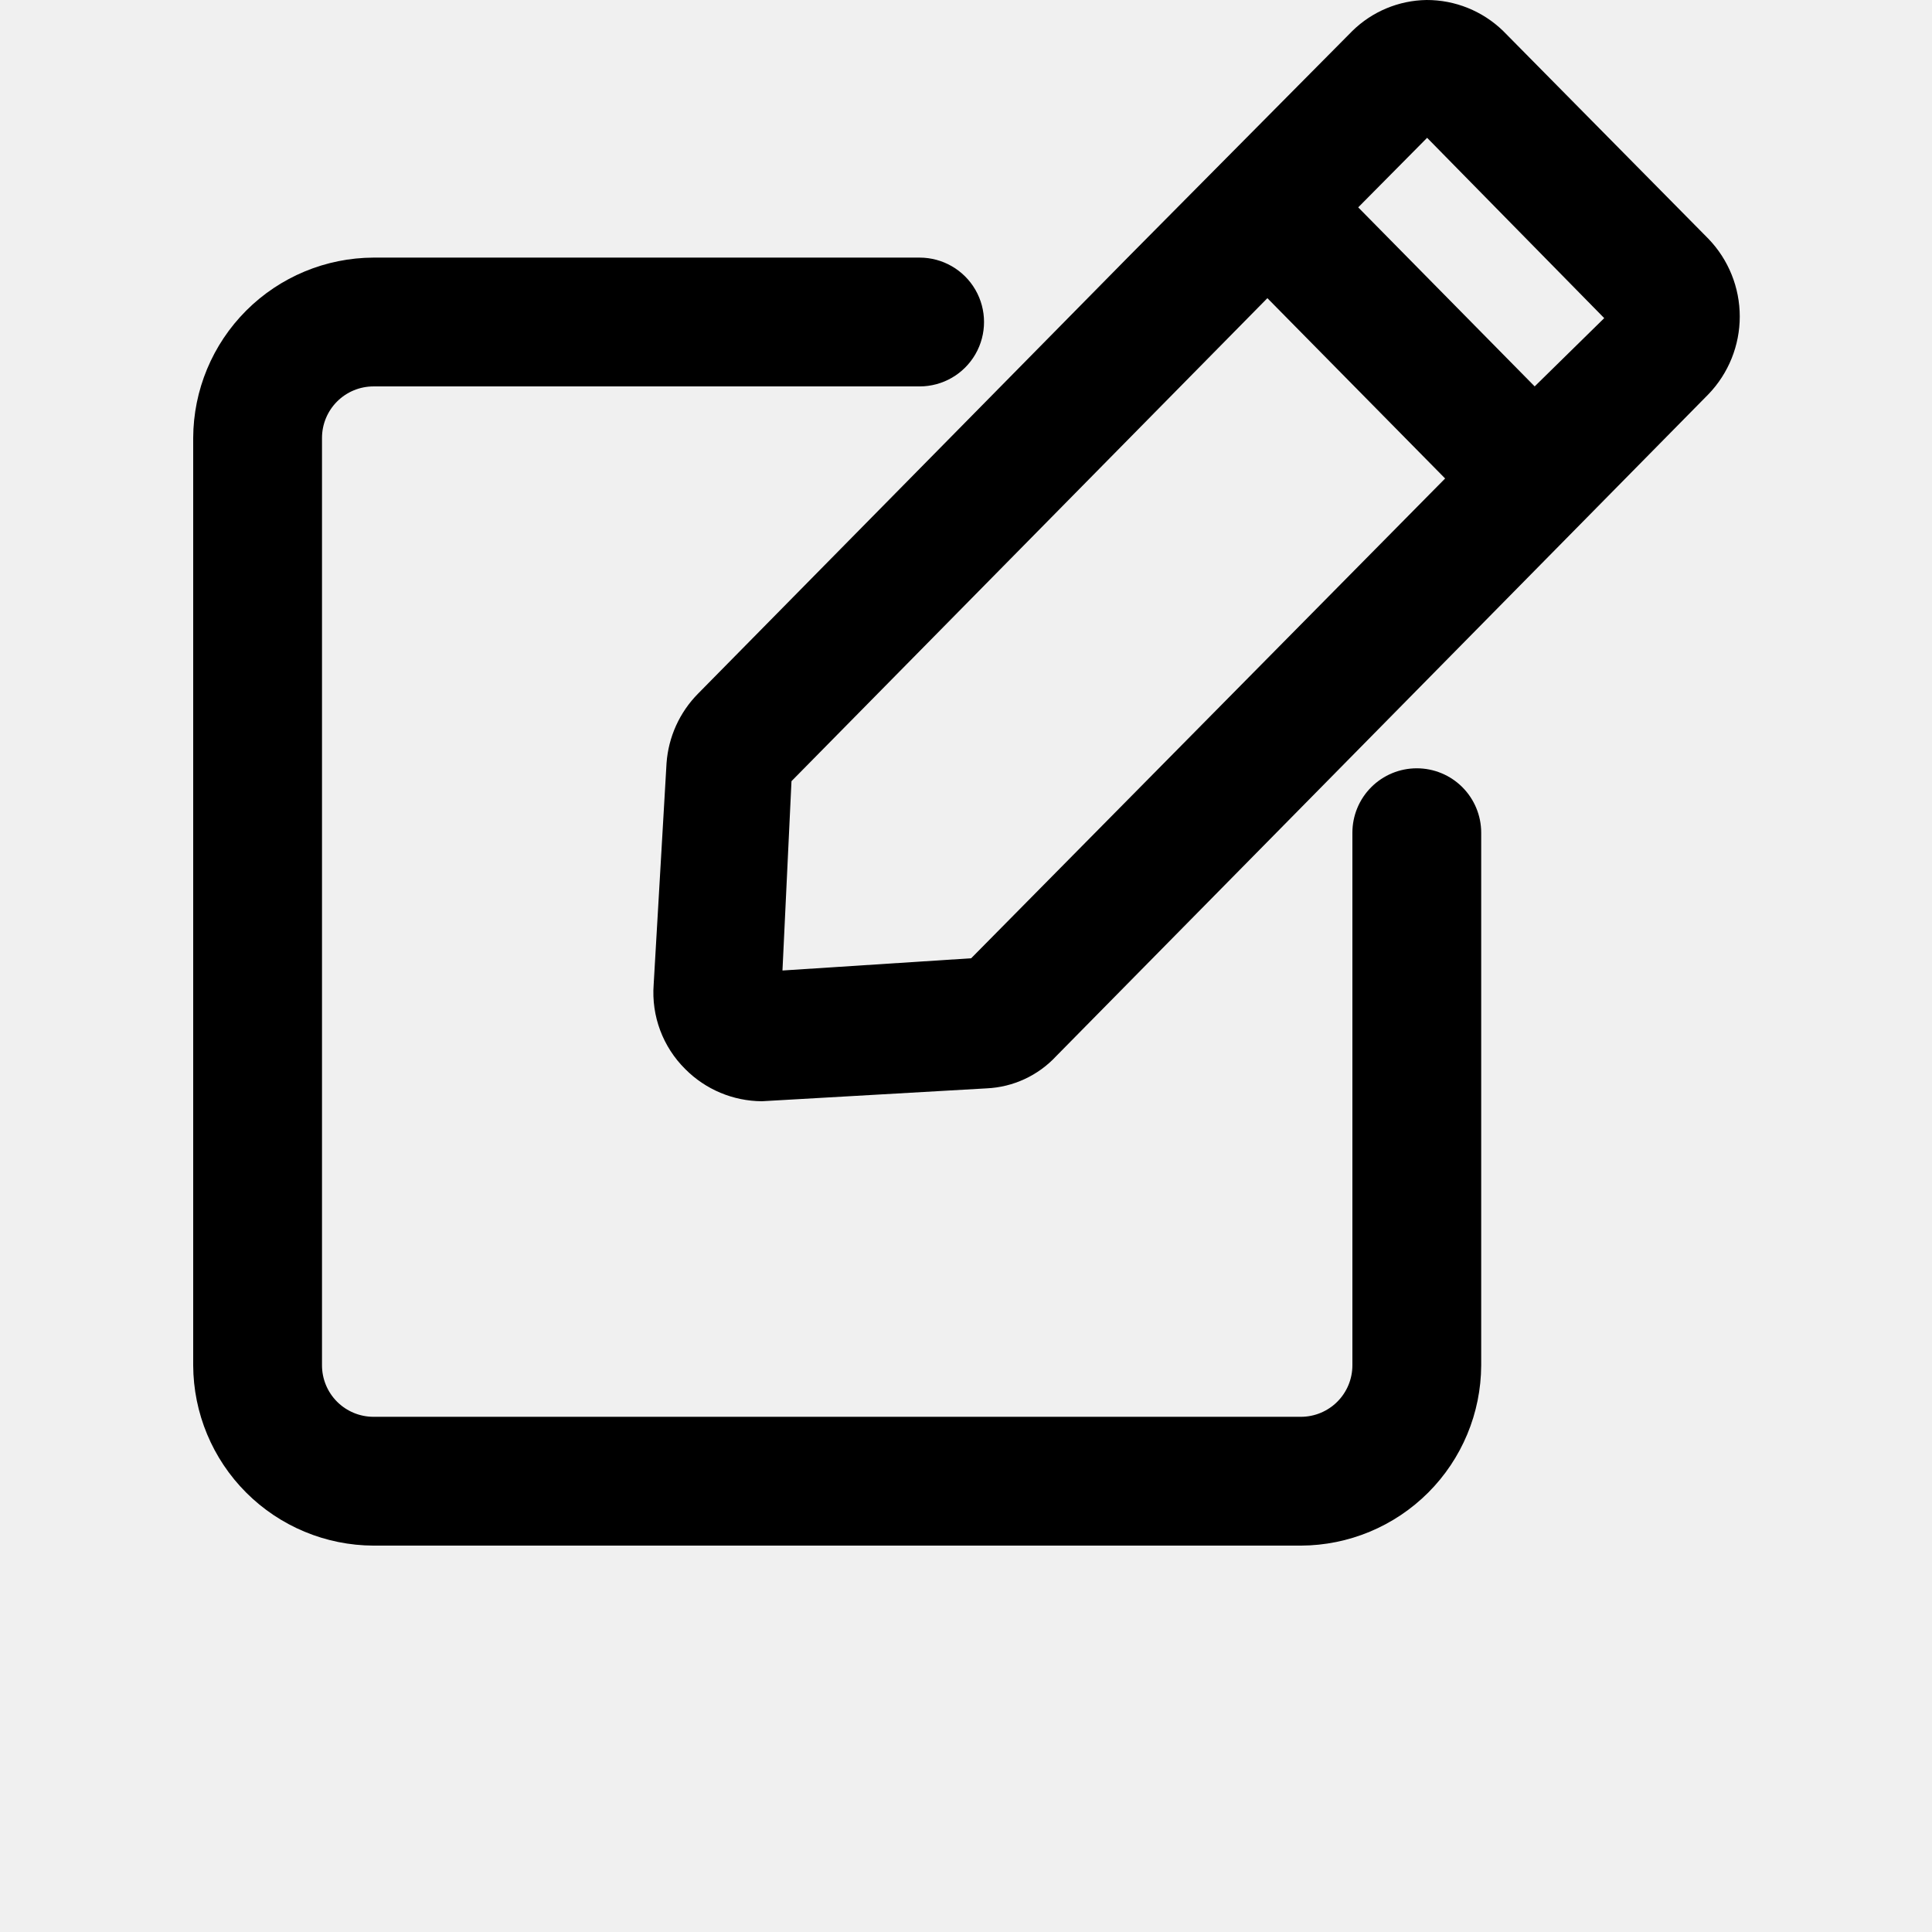
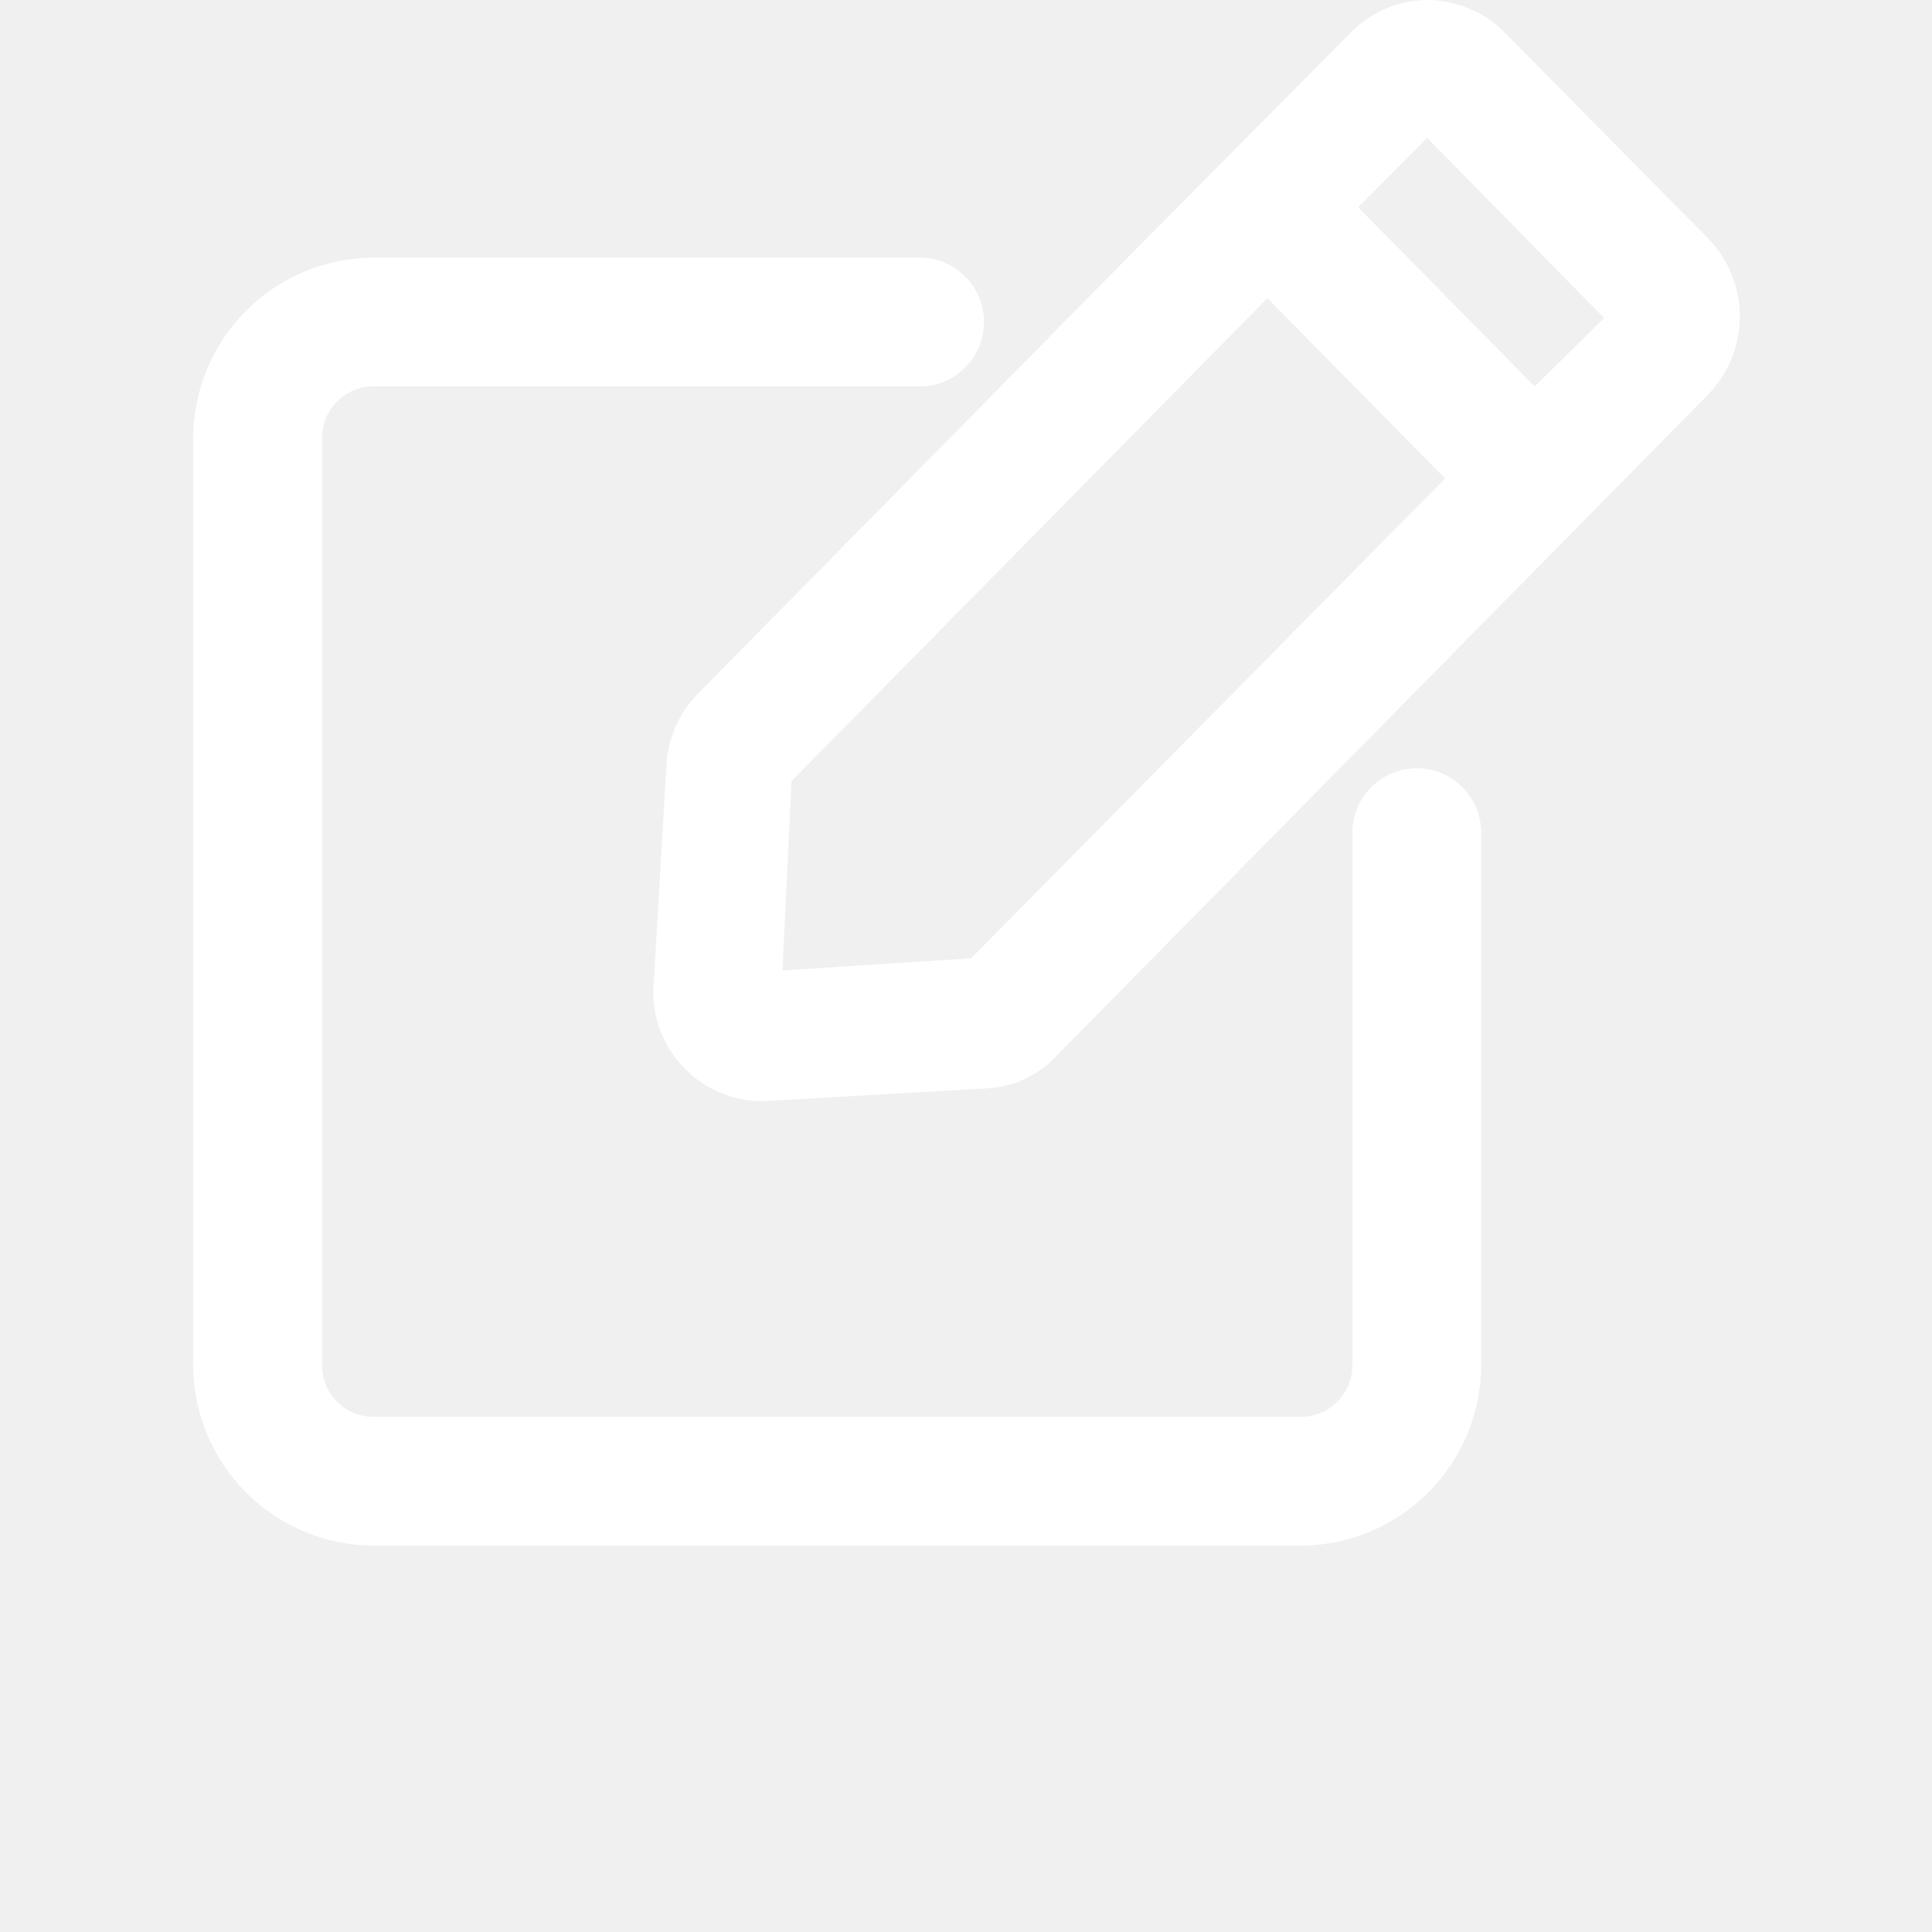
<svg xmlns="http://www.w3.org/2000/svg" width="700pt" height="700pt" version="1.1" viewBox="0 0 700 700">
  <g>
-     <path d="m513.33 278.37c-6.188 0-12.121 2.457-16.496 6.832-4.379 4.379-6.836 10.312-6.836 16.5v192.97c0 4.949-1.965 9.699-5.469 13.199-3.5 3.5-8.246 5.465-13.199 5.465h-336c-4.949 0-9.699-1.965-13.199-5.465s-5.465-8.25-5.465-13.199v-336c0-4.953 1.965-9.699 5.465-13.199 3.5-3.504 8.25-5.469 13.199-5.469h197.87c8.336 0 16.039-4.449 20.207-11.668s4.168-16.113 0-23.332-11.871-11.668-20.207-11.668h-197.87c-17.309 0.062-33.891 6.965-46.129 19.203-12.238 12.242-19.141 28.824-19.203 46.133v336c0.062 17.309 6.965 33.891 19.203 46.129s28.82 19.141 46.129 19.203h336c17.309-0.062 33.891-6.965 46.133-19.203 12.238-12.238 19.141-28.82 19.203-46.129v-192.97c0-6.188-2.461-12.121-6.836-16.5-4.375-4.375-10.309-6.832-16.5-6.832z" />
-     <path d="m544.6 11.199c-7.438-7.215-17.406-11.238-27.77-11.199-10.047 0.156-19.652 4.164-26.832 11.199l-81.434 82.133-155.63 157.97c-6.695 6.766-10.75 15.703-11.434 25.199l-4.668 80.266c-0.844 11.371 3.336 22.543 11.434 30.566 7.348 7.41 17.332 11.605 27.77 11.668l81.434-4.668h-0.004c9.605-0.43 18.66-4.621 25.203-11.664l236.37-239.87c7.258-7.562 11.309-17.637 11.309-28.117 0-10.48-4.051-20.555-11.309-28.117zm-192.73 336-68.367 4.434 3.266-68.602 172.43-175 64.398 65.332zm204.17-207.2-63.934-64.867 24.965-25.199 64.168 65.332z" />
+     <path fill="white" d="m513.33 278.37c-6.188 0-12.121 2.457-16.496 6.832-4.379 4.379-6.836 10.312-6.836 16.5v192.97c0 4.949-1.965 9.699-5.469 13.199-3.5 3.5-8.246 5.465-13.199 5.465h-336c-4.949 0-9.699-1.965-13.199-5.465s-5.465-8.25-5.465-13.199v-336c0-4.953 1.965-9.699 5.465-13.199 3.5-3.504 8.25-5.469 13.199-5.469h197.87c8.336 0 16.039-4.449 20.207-11.668s4.168-16.113 0-23.332-11.871-11.668-20.207-11.668h-197.87c-17.309 0.062-33.891 6.965-46.129 19.203-12.238 12.242-19.141 28.824-19.203 46.133v336c0.062 17.309 6.965 33.891 19.203 46.129s28.82 19.141 46.129 19.203h336c17.309-0.062 33.891-6.965 46.133-19.203 12.238-12.238 19.141-28.82 19.203-46.129v-192.97c0-6.188-2.461-12.121-6.836-16.5-4.375-4.375-10.309-6.832-16.5-6.832z" />
+     <path fill="white" d="m544.6 11.199c-7.438-7.215-17.406-11.238-27.77-11.199-10.047 0.156-19.652 4.164-26.832 11.199l-81.434 82.133-155.63 157.97c-6.695 6.766-10.75 15.703-11.434 25.199l-4.668 80.266c-0.844 11.371 3.336 22.543 11.434 30.566 7.348 7.41 17.332 11.605 27.77 11.668l81.434-4.668h-0.004c9.605-0.43 18.66-4.621 25.203-11.664l236.37-239.87c7.258-7.562 11.309-17.637 11.309-28.117 0-10.48-4.051-20.555-11.309-28.117zm-192.73 336-68.367 4.434 3.266-68.602 172.43-175 64.398 65.332zm204.17-207.2-63.934-64.867 24.965-25.199 64.168 65.332z" />
  </g>
</svg>
